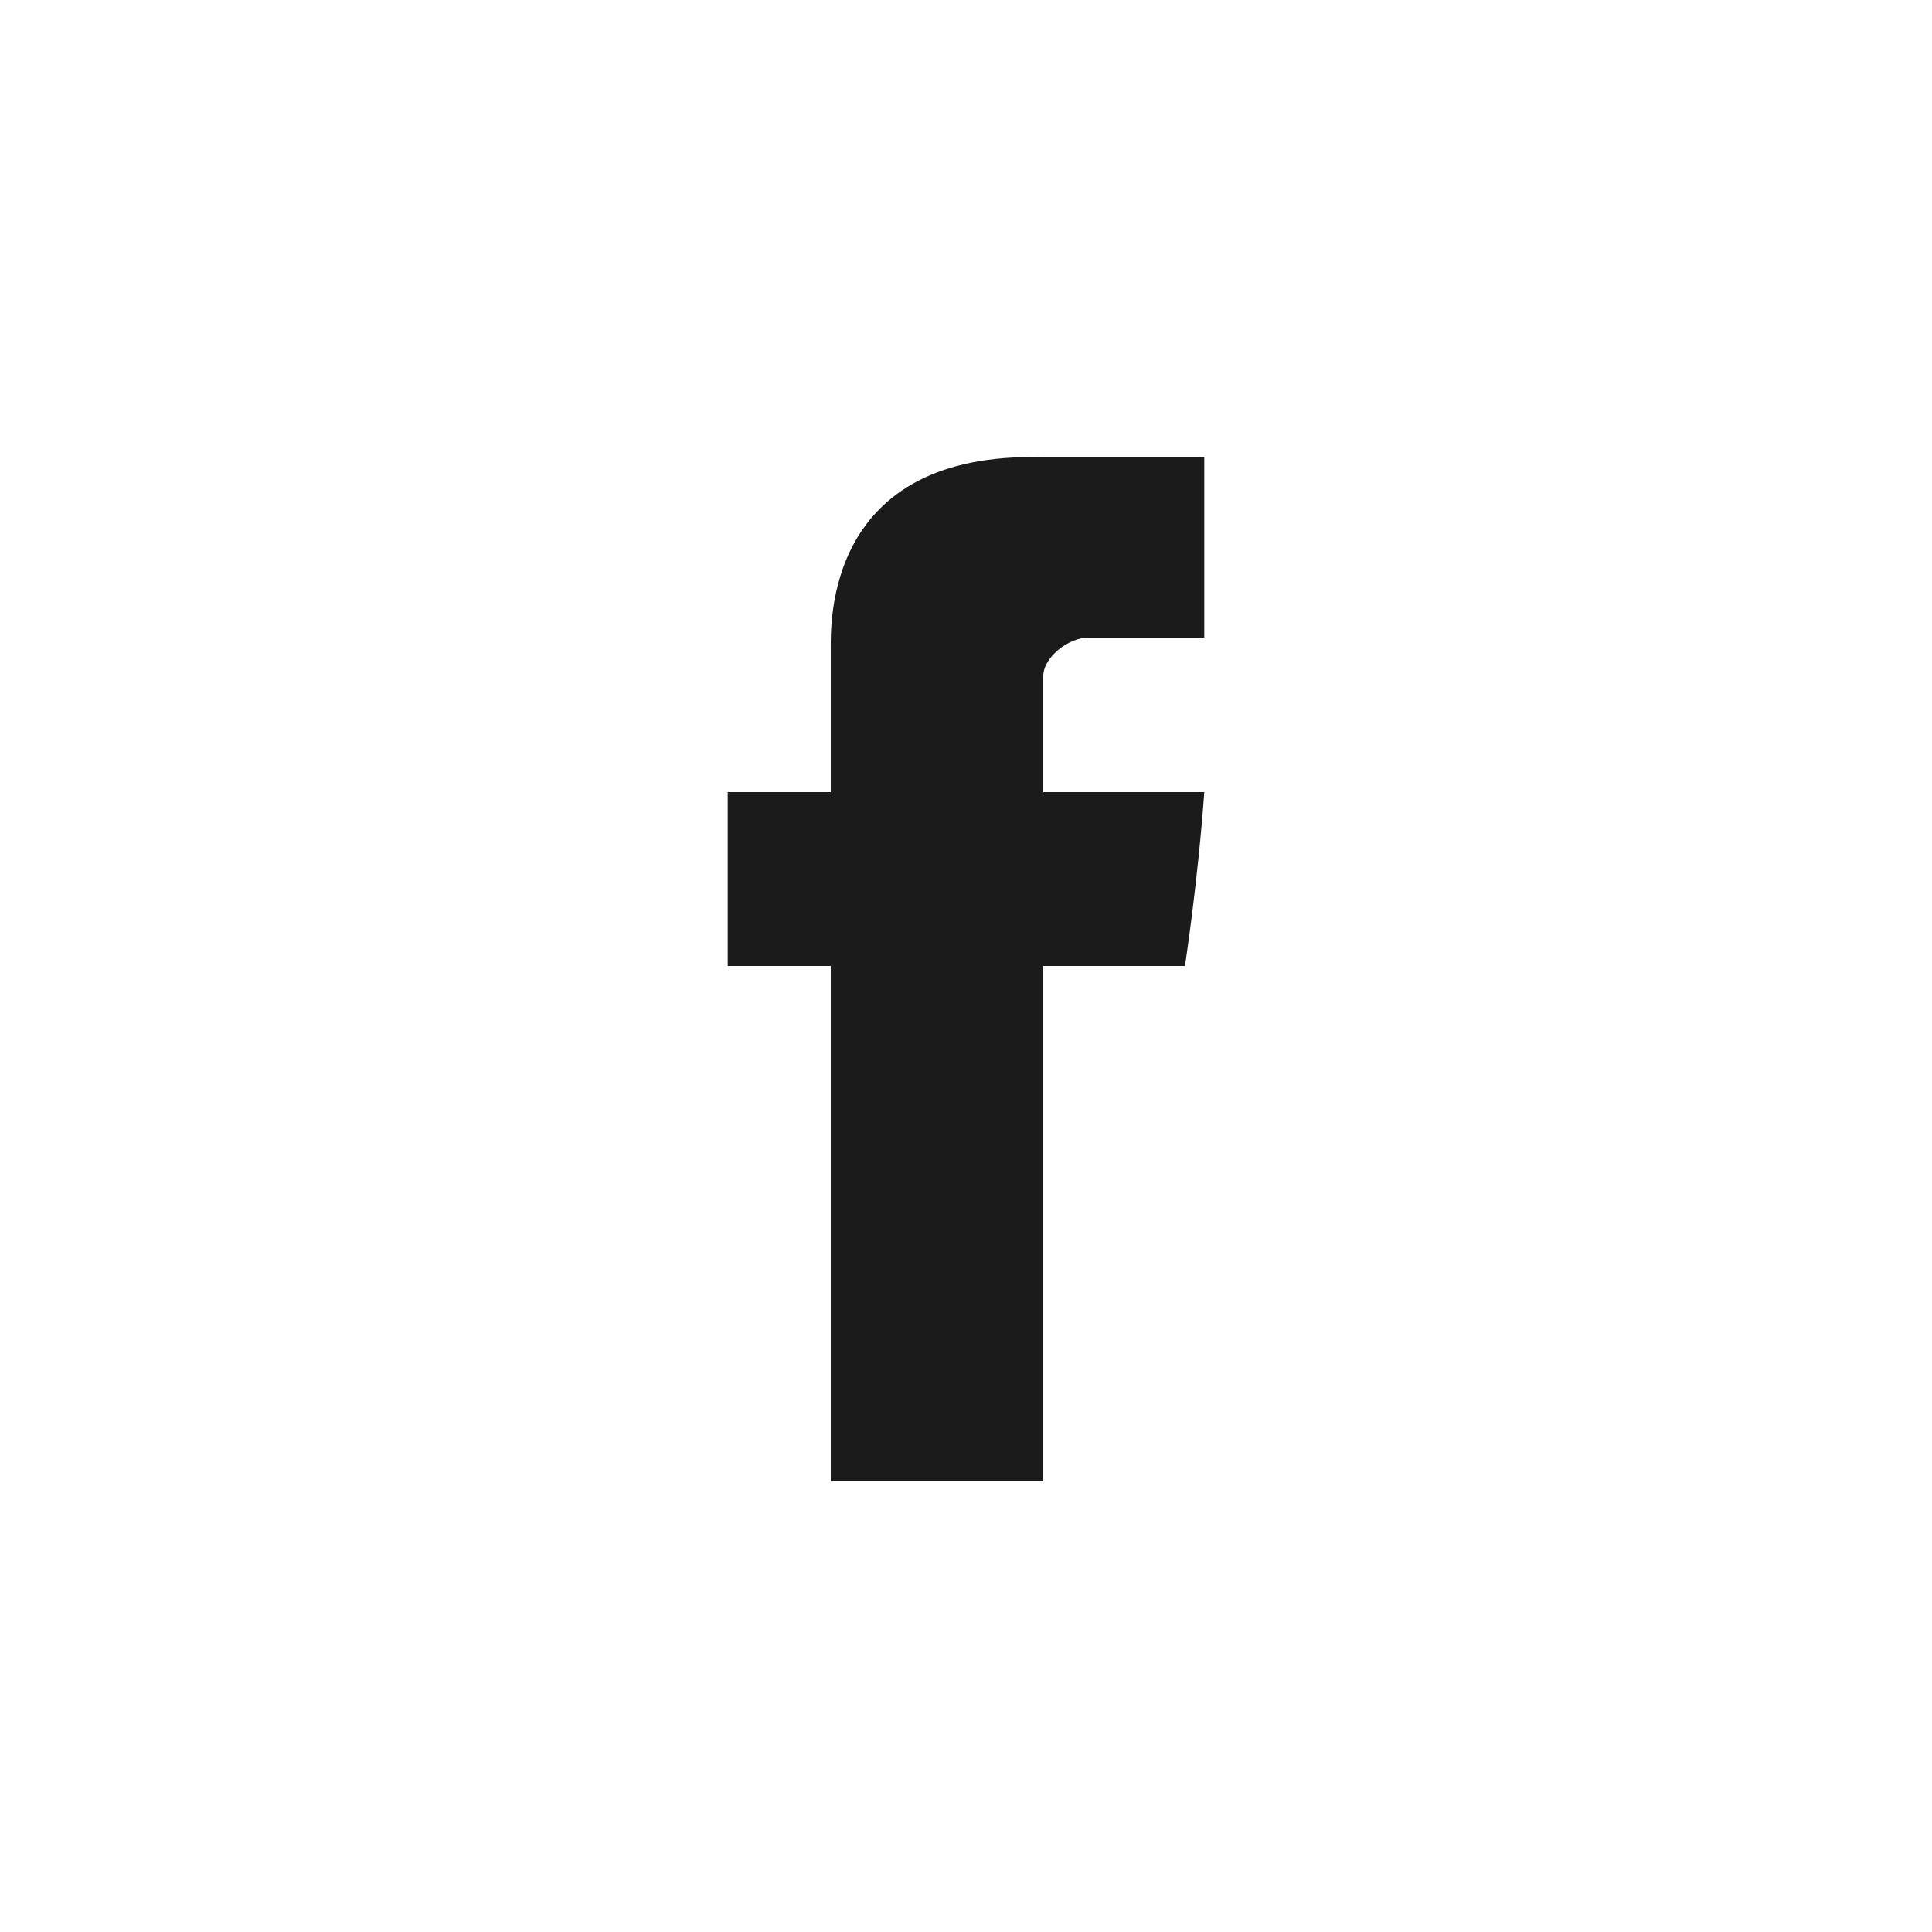
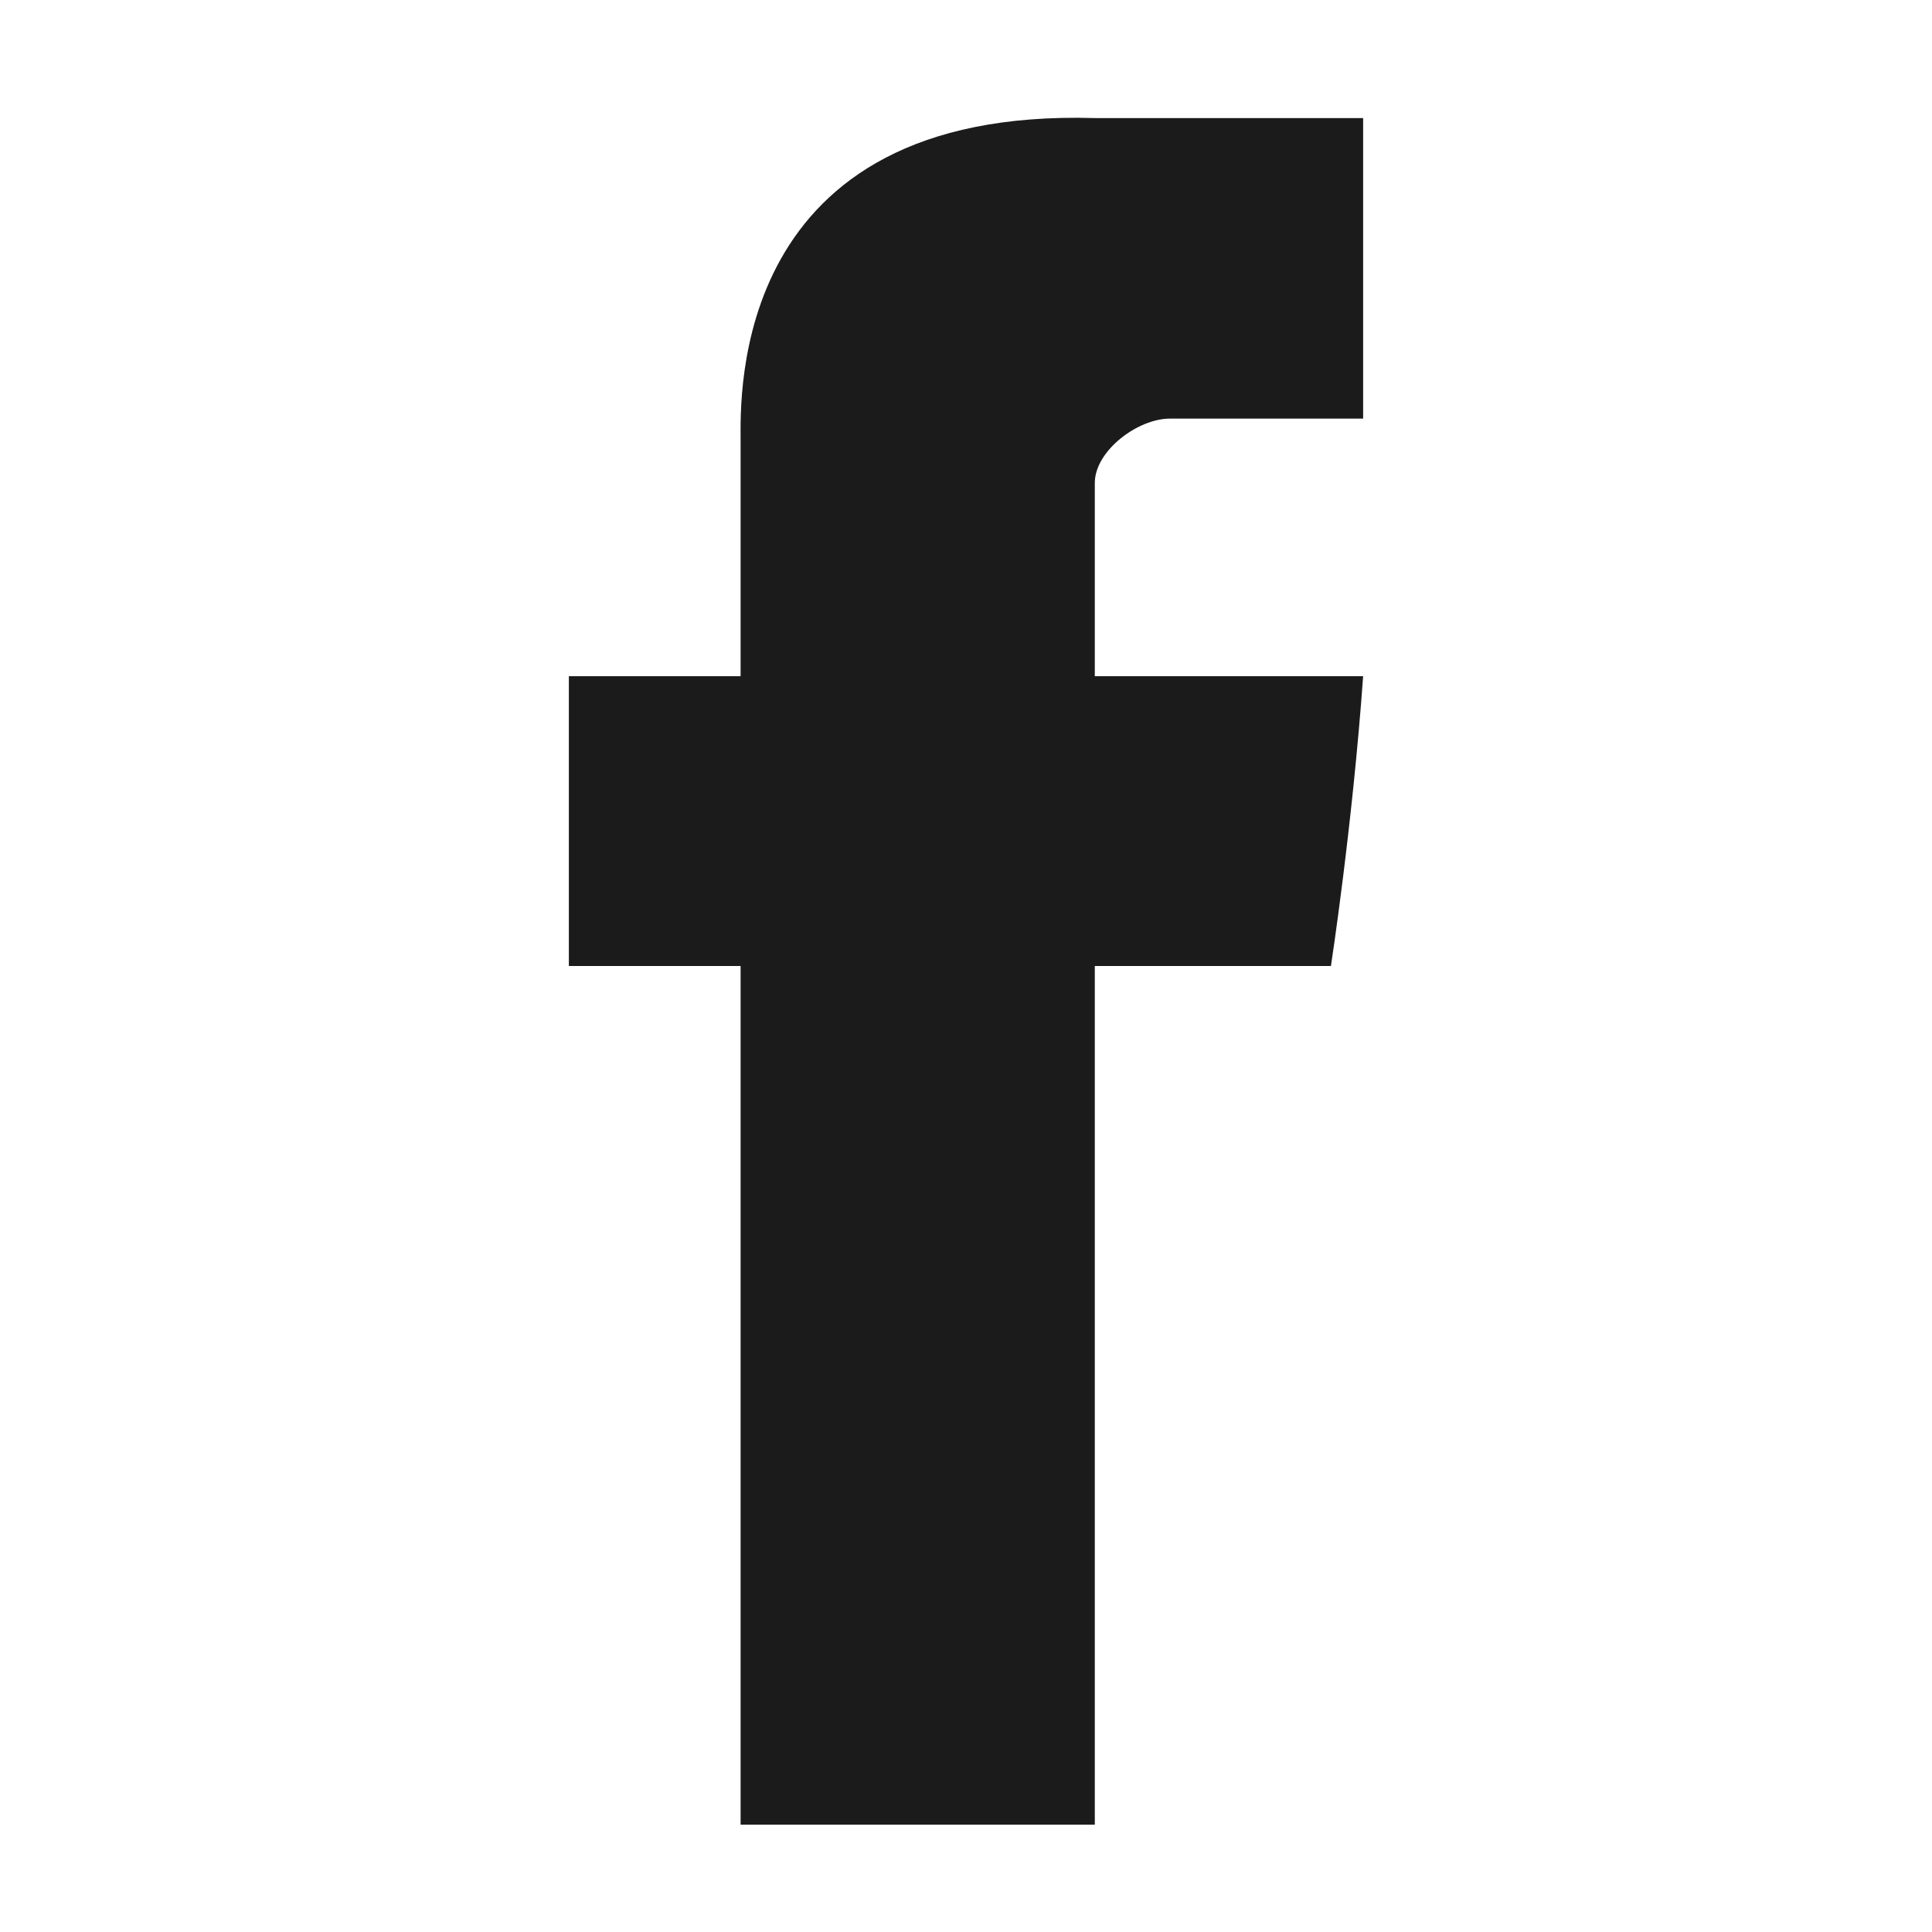
- <svg xmlns="http://www.w3.org/2000/svg" version="1.1" id="Layer_1" x="0px" y="0px" viewBox="0 0 30 30" style="enable-background:new 0 0 30 30;" xml:space="preserve">
+ <svg xmlns="http://www.w3.org/2000/svg" version="1.1" id="Layer_1" x="0px" y="0px" viewBox="0 0 18 18" style="enable-background:new 0 0 18 18;" xml:space="preserve">
  <style type="text/css">
	.st0{fill:#1B1B1B;}
</style>
-   <path class="st0" d="M12.9,10.1c0,0.4,0,2.2,0,2.2h-1.6V15h1.6v8h3.3v-8h2.2c0,0,0.2-1.3,0.3-2.7c-0.3,0-2.5,0-2.5,0s0-1.6,0-1.8  c0-0.3,0.4-0.6,0.7-0.6c0.4,0,1.1,0,1.8,0c0-0.4,0-1.6,0-2.8c-0.9,0-2,0-2.5,0C12.8,7,12.9,9.7,12.9,10.1z" />
+   <path class="st0" d="M6.9,4.1c0,0.4,0,2.2,0,2.2H5.3V9h1.6v8h3.3V9h2.2c0,0,0.2-1.3,0.3-2.7c-0.3,0-2.5,0-2.5,0s0-1.6,0-1.8  c0-0.3,0.4-0.6,0.7-0.6c0.4,0,1.1,0,1.8,0c0-0.4,0-1.6,0-2.8c-0.9,0-2,0-2.5,0C6.8,1,6.9,3.7,6.9,4.1z" />
</svg>
